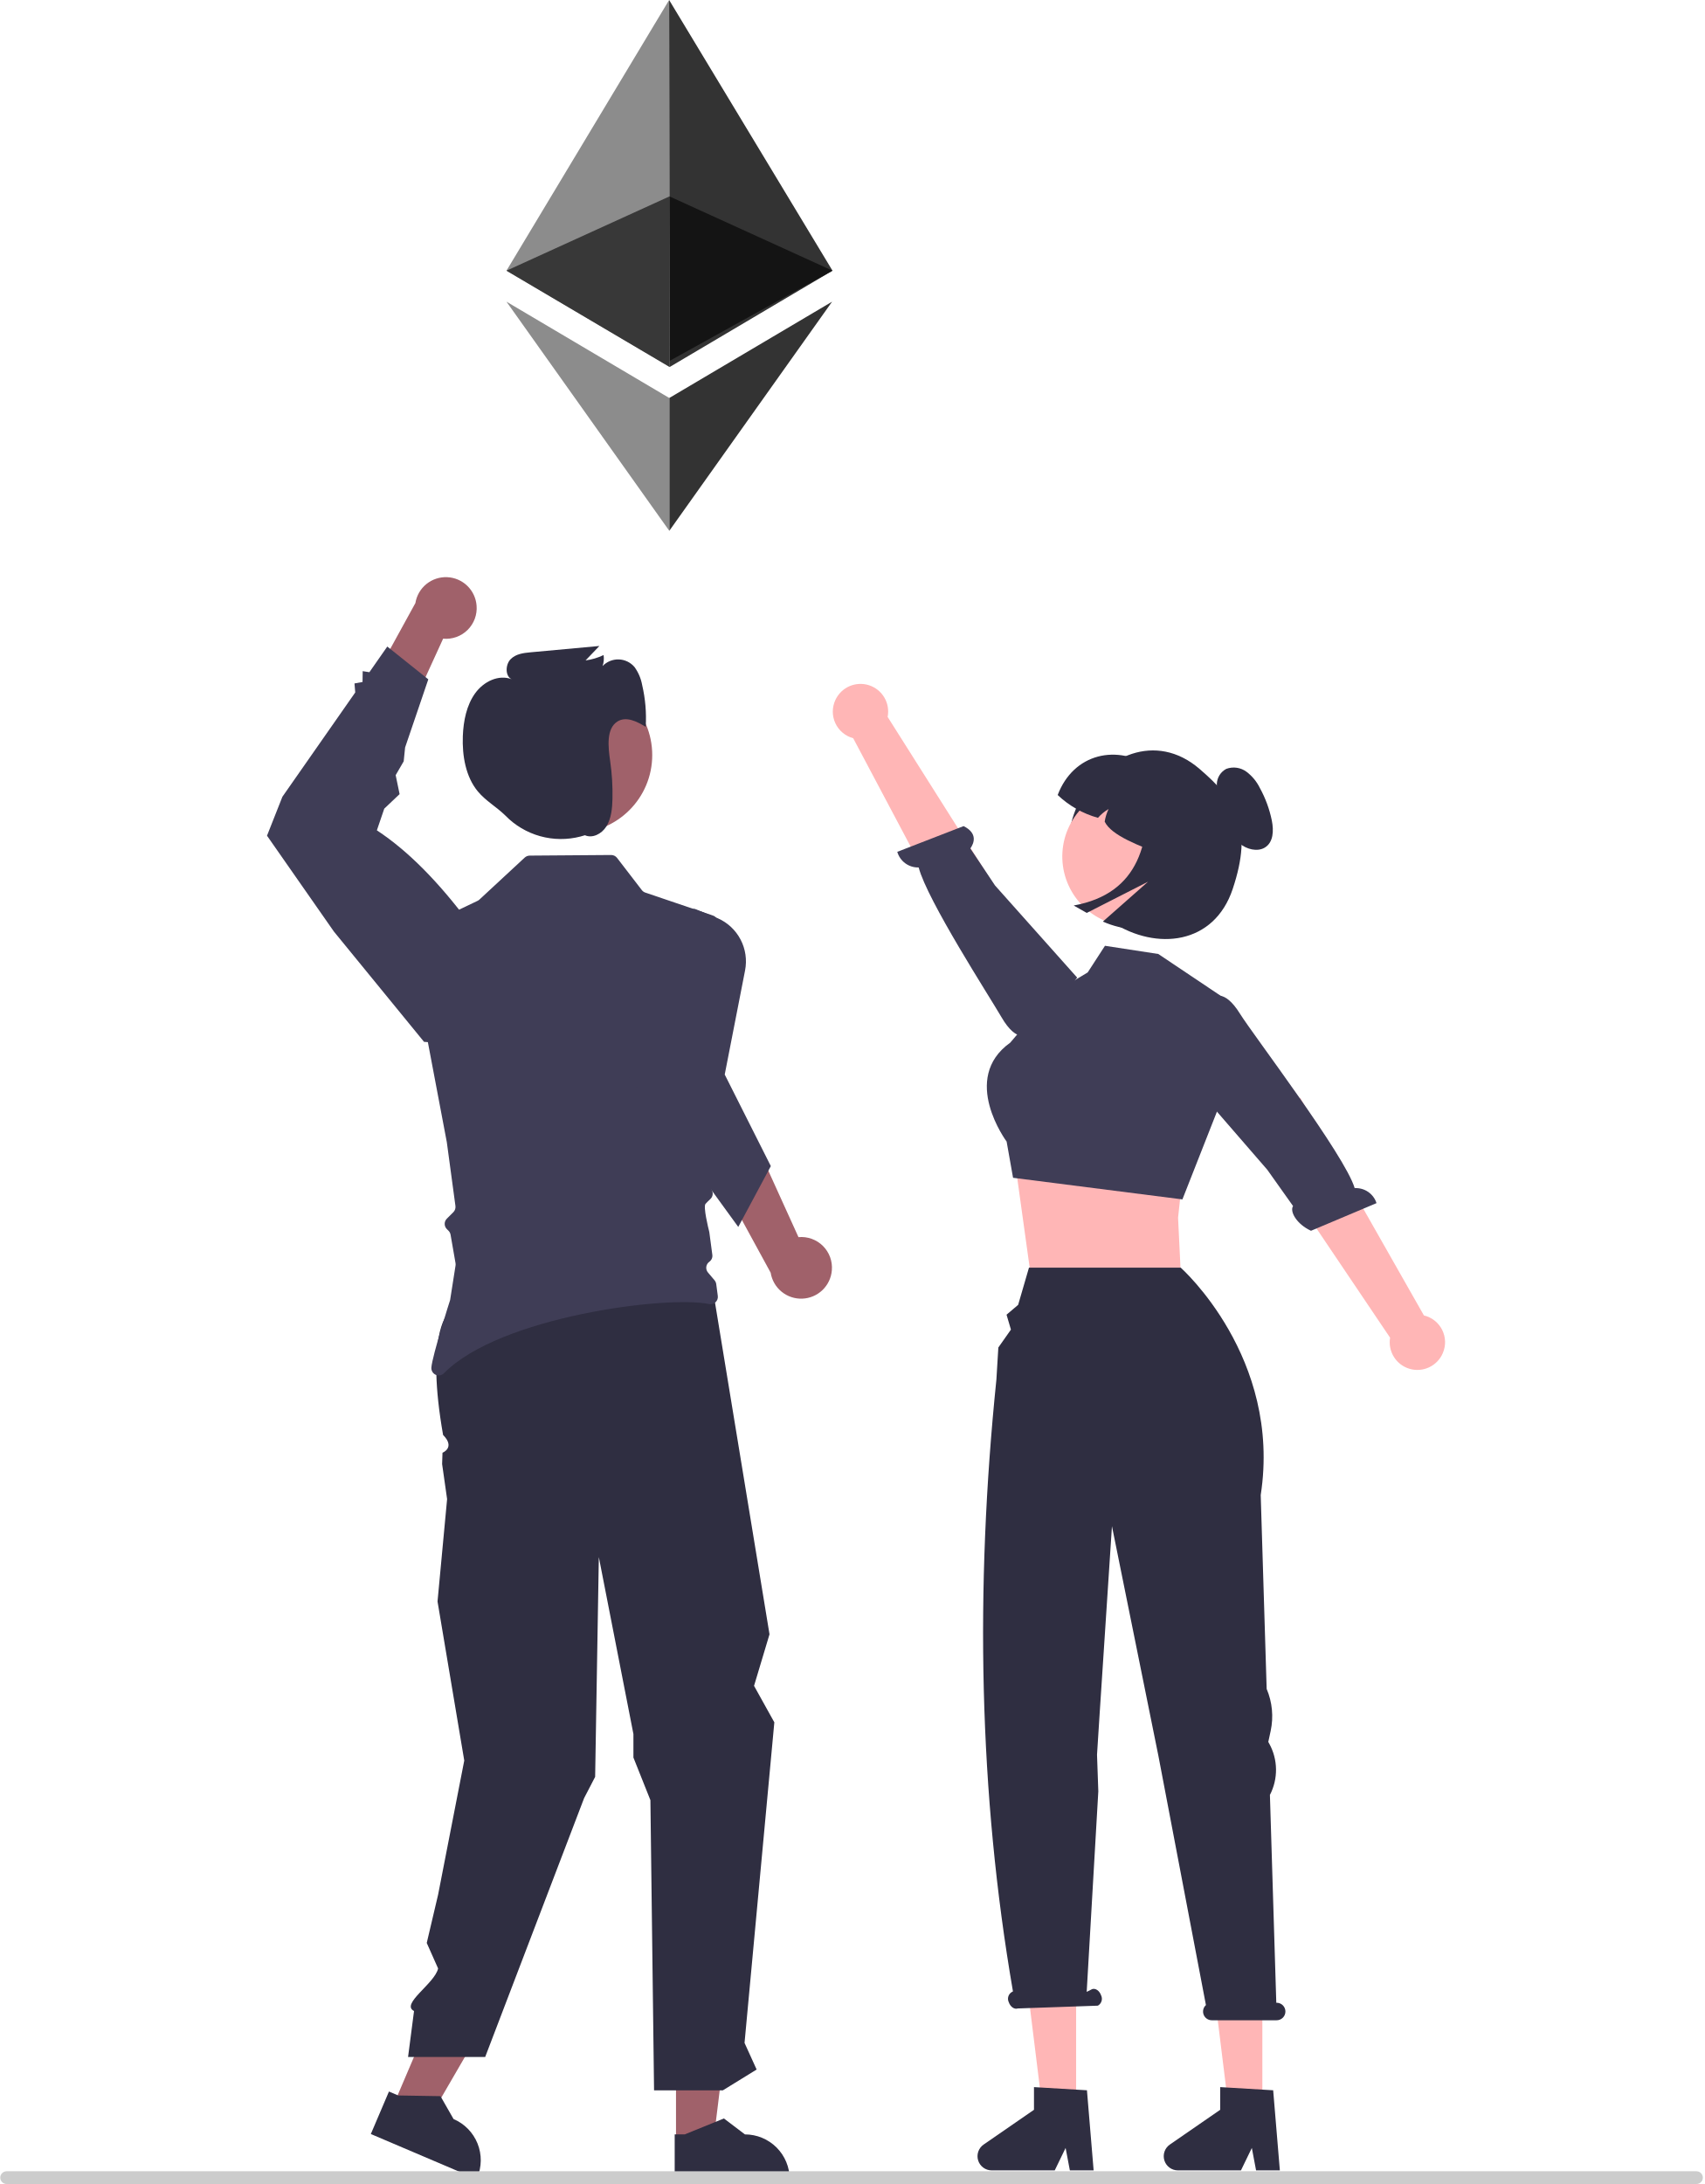
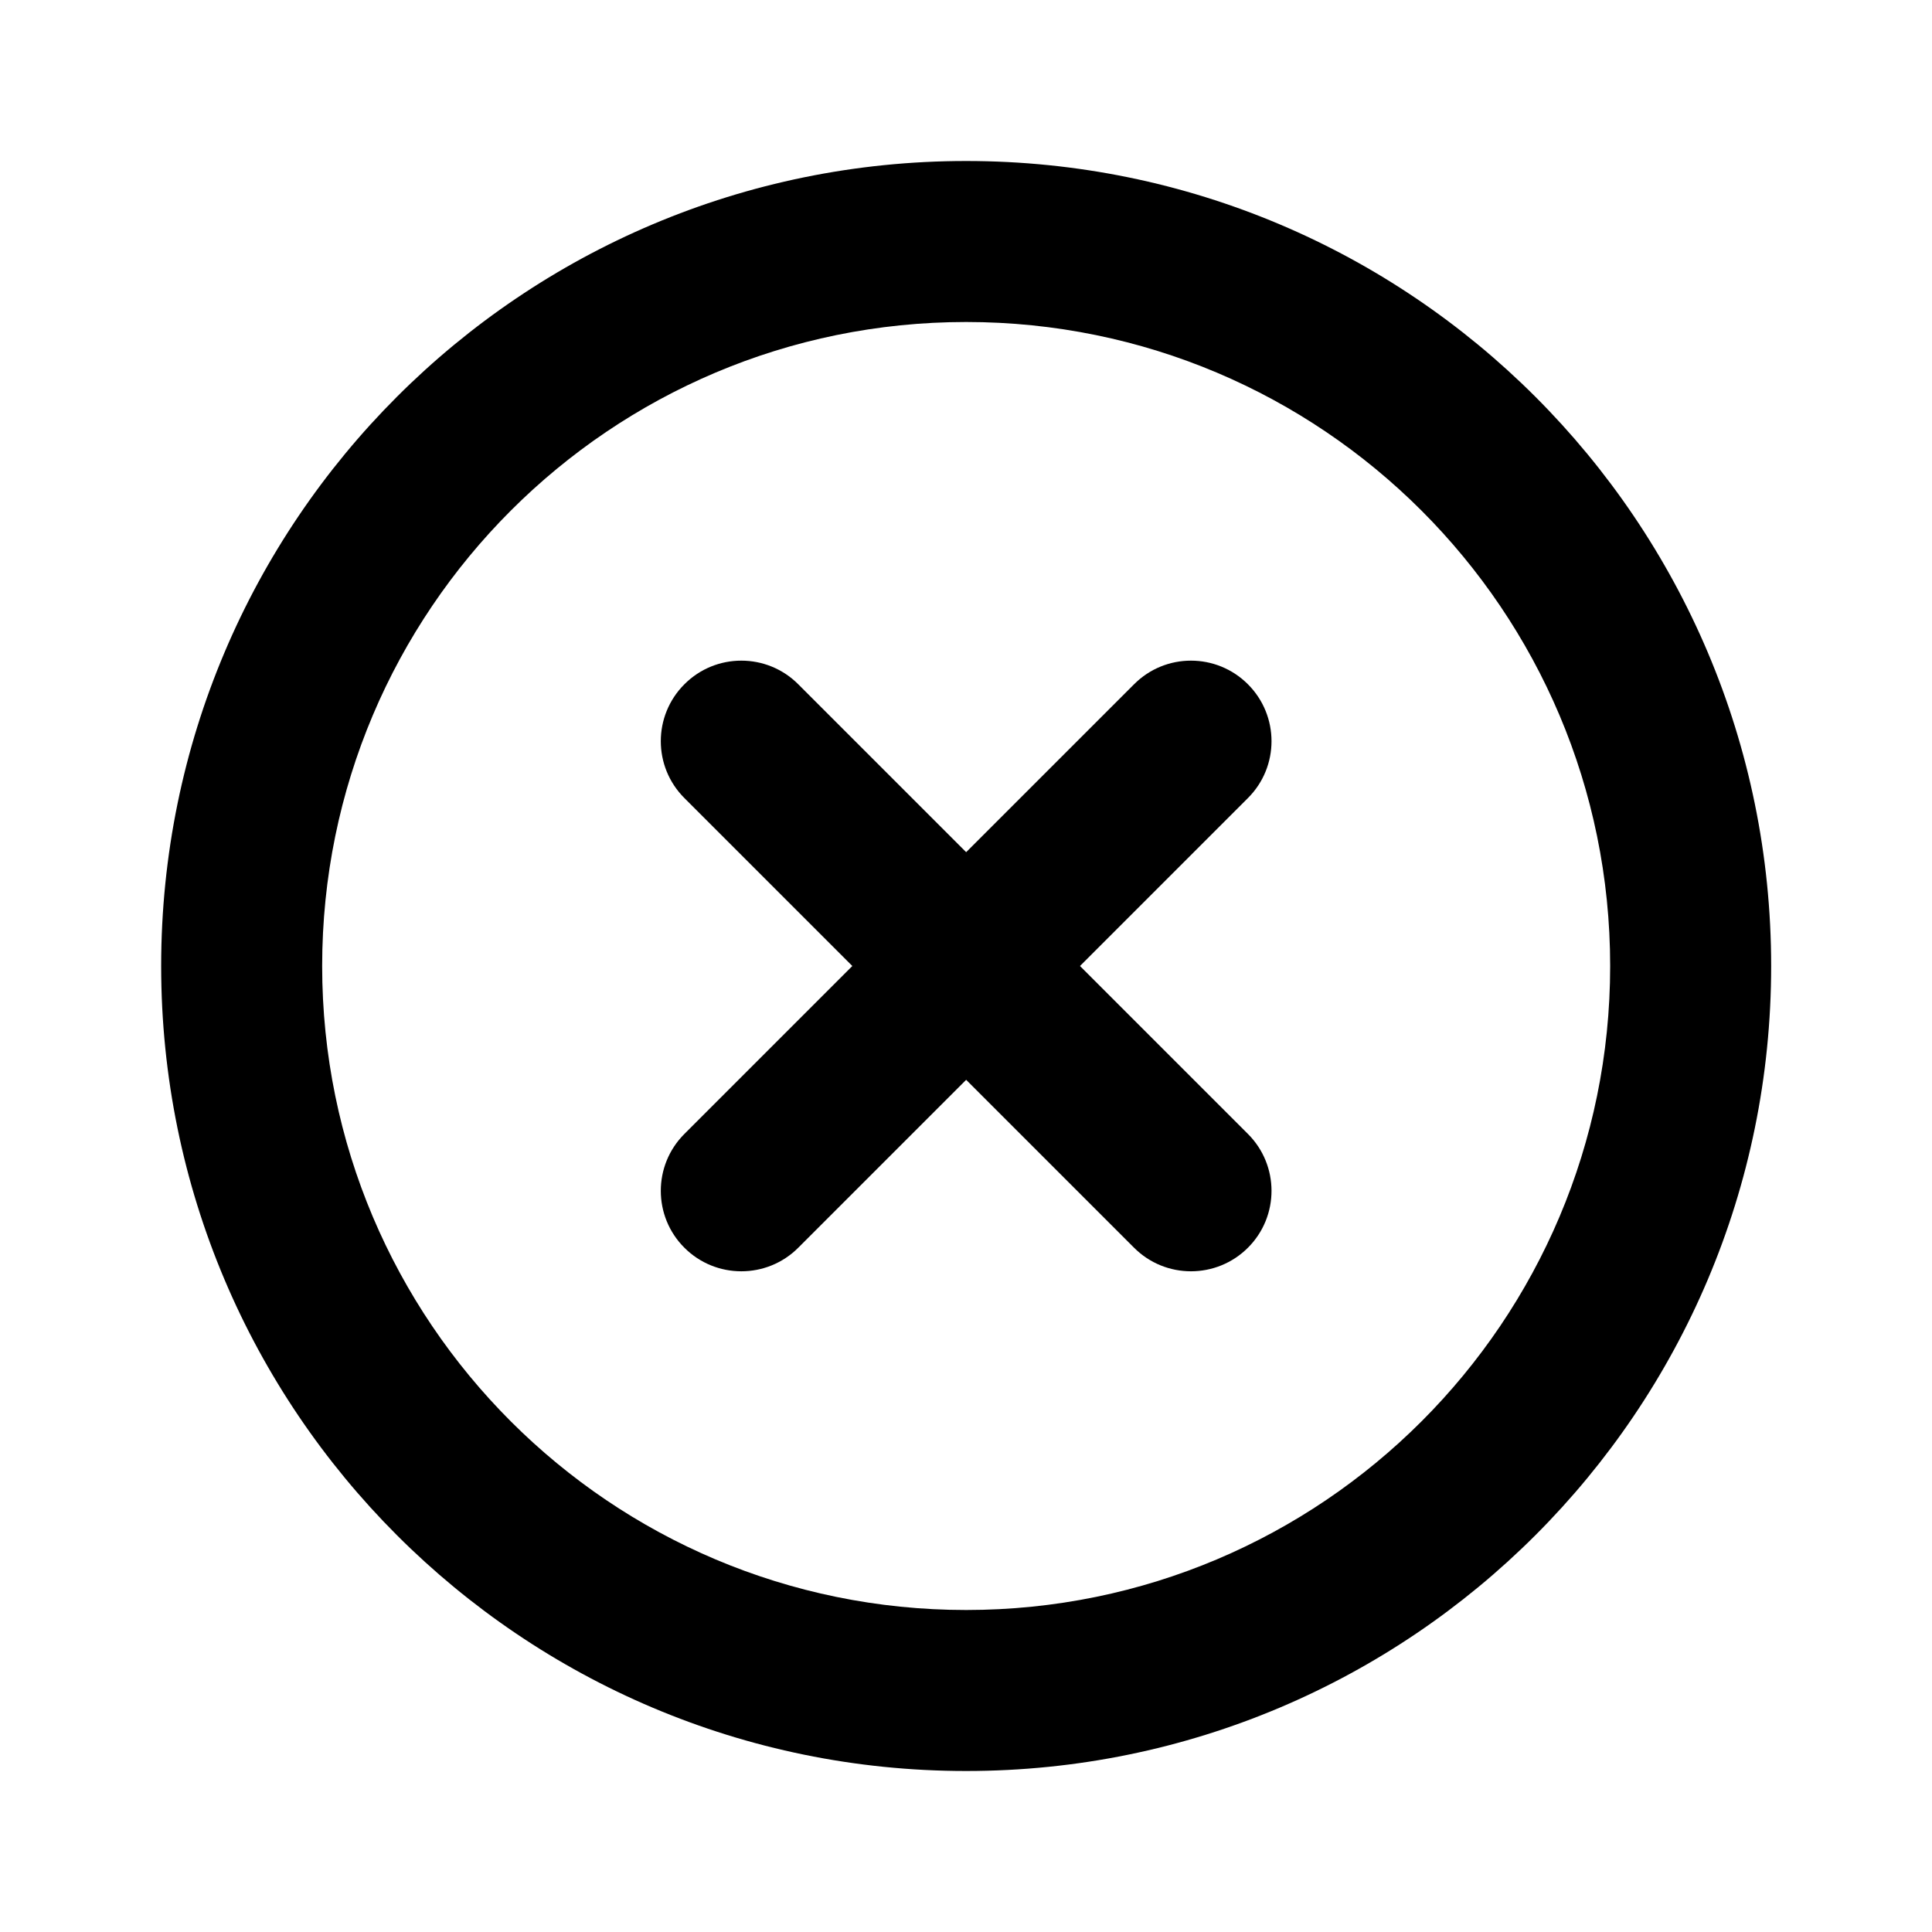
- <svg xmlns="http://www.w3.org/2000/svg" width="555" height="711" viewBox="0 0 555 711" fill="none">
-   <path d="M127.555 686.604L138.755 691.374L162.495 650.472L145.964 643.432L127.555 686.604Z" fill="#A0616A" />
-   <path d="M220.108 697.197L232.282 697.196L238.075 650.266L220.105 650.267L220.108 697.197Z" fill="#A0616A" />
-   <path d="M219.68 709.888L257.118 709.886V709.413C257.118 705.551 255.583 701.847 252.85 699.116C250.117 696.385 246.411 694.851 242.546 694.851L235.707 689.666L222.948 694.852H219.68V709.888Z" fill="#2F2E41" />
-   <path d="M120.744 694.729L155.185 709.396L155.371 708.961C156.886 705.408 156.927 701.399 155.484 697.816C154.042 694.233 151.234 691.369 147.679 689.855H147.678L143.421 682.406L129.649 682.177L126.643 680.896L120.744 694.729Z" fill="#2F2E41" />
-   <path d="M232.05 419.451L250.552 532.045L245.517 548.823L252.124 560.706L242.421 665.065L246.36 673.732L235.355 680.514H212.961L211.773 586.037L206.241 572.166V564.521L194.98 506.911L193.779 578.455L190.184 585.385L157.978 669.64H132.867L134.809 654.688C130.31 652.412 141.564 645.759 142.645 640.837L138.948 632.523L142.645 616.818L151.162 573.144L142.46 521.358L145.577 488.027L143.954 476.625L144.077 472.937C144.077 472.937 148.369 471.282 144.27 467.151C138.596 435.003 145.577 428.026 145.577 428.026L173.517 411.684L232.05 419.451Z" fill="#2F2E41" />
-   <path d="M186.991 271.171C201.006 271.171 212.367 259.817 212.367 245.811C212.367 231.805 201.006 220.451 186.991 220.451C172.976 220.451 161.615 231.805 161.615 245.811C161.615 259.817 172.976 271.171 186.991 271.171Z" fill="#A0616A" />
-   <path d="M155.178 197.165C155.297 198.619 155.097 200.081 154.589 201.449C154.082 202.817 153.281 204.058 152.243 205.083C151.204 206.108 149.953 206.893 148.578 207.383C147.203 207.873 145.737 208.055 144.283 207.918L129.539 240.176L119.754 224.555L135.256 196.317C135.649 193.892 136.919 191.696 138.824 190.144C140.729 188.593 143.138 187.793 145.593 187.898C148.049 188.002 150.381 189.003 152.148 190.711C153.914 192.419 154.992 194.715 155.178 197.165Z" fill="#A0616A" />
-   <path d="M233.713 421.876C233.766 422.256 233.726 422.643 233.597 423.005C233.467 423.366 233.253 423.691 232.971 423.952C232.689 424.213 232.348 424.401 231.978 424.502C231.607 424.603 231.218 424.613 230.842 424.531C217.556 421.662 162.729 428.548 144.569 447.043C144.225 447.397 143.781 447.637 143.296 447.729C142.812 447.821 142.311 447.762 141.861 447.559C141.411 447.356 141.035 447.02 140.784 446.596C140.532 446.171 140.418 445.68 140.456 445.189C140.777 441.212 146.559 423.224 146.559 423.224L148.321 412.014C148.361 411.753 148.361 411.488 148.321 411.227L146.705 401.952C146.618 401.468 146.385 401.021 146.038 400.671L145.49 400.124C145.041 399.674 144.789 399.065 144.789 398.43C144.789 397.794 145.041 397.185 145.49 396.735L147.613 394.626C147.871 394.363 148.066 394.045 148.183 393.696C148.301 393.348 148.339 392.977 148.294 392.611L145.477 371.794C145.464 371.754 145.464 371.7 145.45 371.66L133.005 305.979C132.909 305.46 132.986 304.924 133.225 304.454C133.464 303.983 133.851 303.605 134.327 303.377L155.478 293.275C155.698 293.173 155.901 293.038 156.079 292.875L170.848 279.183C171.287 278.784 171.856 278.557 172.45 278.543L198.996 278.342C199.364 278.342 199.728 278.426 200.059 278.588C200.39 278.75 200.679 278.986 200.905 279.277L208.984 289.779C209.271 290.15 209.661 290.428 210.105 290.579L215.58 292.434L231.39 297.799L232.124 298.052C232.578 298.209 232.974 298.499 233.26 298.885C233.546 299.271 233.709 299.734 233.727 300.214C233.738 300.285 233.742 300.356 233.74 300.427L229.787 382.176C229.776 382.536 229.839 382.895 229.974 383.23L231.871 387.647C232.06 388.095 232.108 388.59 232.011 389.066C231.913 389.543 231.673 389.978 231.323 390.316C230.762 390.85 230.121 391.464 229.721 391.917C228.906 392.811 230.642 399.897 230.909 400.925C230.933 401.012 230.951 401.102 230.963 401.192L231.937 408.518C231.994 408.948 231.932 409.386 231.758 409.783C231.583 410.181 231.304 410.523 230.949 410.773C230.679 410.965 230.452 411.212 230.283 411.497C230.114 411.781 230.006 412.098 229.965 412.427C229.925 412.756 229.954 413.09 230.05 413.407C230.145 413.724 230.306 414.018 230.522 414.269L232.658 416.791C232.95 417.148 233.139 417.577 233.206 418.032L233.713 421.876Z" fill="#3F3D56" />
-   <path d="M180.5 269.931C180.392 269.692 180.284 269.453 180.176 269.213C180.217 269.214 180.258 269.22 180.3 269.221L180.5 269.931Z" fill="#2F2E41" />
-   <path d="M270.852 413.532C270.975 412.078 270.778 410.615 270.274 409.246C269.771 407.877 268.973 406.634 267.937 405.606C266.901 404.578 265.652 403.79 264.278 403.297C262.904 402.804 261.438 402.617 259.985 402.751L245.323 370.455L235.498 386.051L250.927 414.329C251.314 416.754 252.578 418.954 254.48 420.51C256.381 422.067 258.787 422.872 261.243 422.774C263.699 422.676 266.034 421.681 267.805 419.978C269.575 418.274 270.66 415.981 270.852 413.532Z" fill="#A0616A" />
-   <path d="M250.981 379.626L250.167 381.147L241.581 397.187L240.379 399.429L231.993 387.886L204.473 350.015L208.385 326.261L215.582 296.503L226.251 295.889L233.729 298.945C236.914 300.351 239.527 302.797 241.138 305.882C242.749 308.967 243.263 312.508 242.595 315.923L235.972 349.814L250.981 379.626Z" fill="#3F3D56" />
-   <path d="M209.084 222.993C208.704 220.887 207.856 218.892 206.6 217.158C205.968 216.407 205.184 215.797 204.3 215.369C203.415 214.942 202.451 214.705 201.469 214.675C200.487 214.645 199.51 214.823 198.601 215.196C197.693 215.57 196.873 216.13 196.196 216.842C196.593 215.689 196.709 214.458 196.533 213.252C194.68 214.14 192.697 214.73 190.659 214.998L195.162 210.299L172.747 212.357C170.434 212.57 167.932 212.871 166.233 214.627C164.534 216.383 164.44 220.132 166.587 221.112C162.356 219.519 157.498 221.83 154.706 225.703C151.915 229.575 150.887 234.683 150.698 239.639C150.454 246.065 151.652 252.906 155.577 257.636C158.143 260.73 161.643 262.659 164.483 265.442L164.568 265.526C167.678 268.714 171.578 271.023 175.87 272.218C180.163 273.413 184.695 273.452 189.008 272.33C189.492 272.197 189.973 272.049 190.456 271.911C192.872 273.003 195.88 271.511 197.405 269.083C199.031 266.494 199.352 263.182 199.421 260.027C199.511 255.9 199.256 251.774 198.66 247.69C197.988 243.091 197.382 237.201 201.027 234.891C203.864 233.093 207.39 234.868 210.246 236.628C210.521 232.051 210.129 227.458 209.084 222.993Z" fill="#2F2E41" />
-   <path d="M154.973 340.392L138.065 339.172L108.719 303.266L86.936 272.062L91.951 259.378L115.666 225.426L115.42 222.494L118.044 222.021L118.091 218.49L120.269 218.836L126.102 210.484L139.455 221.159L131.904 243.329L131.444 247.848L128.831 252.349L130.108 258.524L125.115 263.259L122.71 270.318C133.083 277.135 142.92 287.334 152.51 300.099L154.973 340.392Z" fill="#3F3D56" />
-   <path d="M385.413 379.443L383.58 396.43L384.659 418.707L335.285 412.845L330.645 379.443L336.556 379.5L385.413 379.443Z" fill="#FFB6B6" />
-   <path d="M342.422 323.609L354.154 316.574L359.779 307.898L377.138 310.567L398.358 324.783L398.15 357.024L384.993 390.465L329.852 383.43L327.756 371.634C327.756 371.634 312.504 351.162 328.93 339.437L342.422 323.609Z" fill="#3F3D56" />
-   <path d="M272.006 227.872C271.45 229.057 271.16 230.349 271.158 231.658C271.156 232.966 271.441 234.259 271.993 235.446C272.545 236.632 273.35 237.683 274.353 238.525C275.355 239.367 276.53 239.979 277.794 240.318L315.993 312.346L331.411 300.454L289.015 233.392C289.444 231.231 289.065 228.988 287.949 227.088C286.834 225.188 285.06 223.762 282.963 223.082C280.867 222.402 278.593 222.514 276.574 223.396C274.554 224.279 272.929 225.872 272.006 227.872Z" fill="#FFB6B6" />
-   <path d="M334.665 336.685C334.665 336.685 331.125 339.823 326.091 331.16C322.061 324.224 301.963 293.169 299.118 282.403C297.557 282.447 296.025 281.971 294.765 281.05C293.505 280.128 292.587 278.814 292.156 277.313L313.745 268.939C318.438 271.284 317.135 274.535 315.945 276.216L323.985 288.268L350.729 318.262L337.264 334.463L334.665 336.685Z" fill="#3F3D56" />
-   <path d="M411.023 687.876H400.228L395.09 646.266H411.023V687.876Z" fill="#FFB6B6" />
-   <path d="M416.72 706.566H408.978L407.597 699.262L404.058 706.566H383.526C382.542 706.566 381.583 706.252 380.79 705.669C379.998 705.086 379.412 704.266 379.119 703.327C378.826 702.388 378.842 701.38 379.162 700.45C379.483 699.52 380.093 698.717 380.903 698.158L397.299 686.842V679.457L414.545 680.486L416.72 706.566Z" fill="#2F2E41" />
-   <path d="M350.386 687.876H339.591L334.453 646.266H350.386V687.876Z" fill="#FFB6B6" />
-   <path d="M356.085 706.566H348.344L346.962 699.262L343.423 706.566H322.891C321.907 706.566 320.948 706.252 320.156 705.669C319.363 705.086 318.777 704.266 318.485 703.327C318.192 702.388 318.207 701.38 318.528 700.45C318.849 699.52 319.459 698.717 320.268 698.158L336.665 686.842V679.457L353.91 680.486L356.085 706.566Z" fill="#2F2E41" />
-   <path d="M415.678 651.994H415.561L413.485 584.337C414.829 581.747 415.51 578.865 415.47 575.949C415.429 573.032 414.668 570.17 413.253 567.619L412.956 567.081L413.726 563.511C414.716 558.924 414.262 554.144 412.426 549.825L410.489 486.714C417.408 441.9 384.434 412.674 384.434 412.674H335.037L331.507 424.795L327.731 428.001L329.16 432.851L325.061 438.676L324.432 449.087C317.421 517.347 318.693 583.865 329.818 648.309L329.515 648.462C328.94 648.783 328.51 649.313 328.315 649.941C328.12 650.57 328.175 651.25 328.469 651.839C328.983 653.328 330.285 654.229 331.377 653.852L357.464 652.945C358.039 652.625 358.469 652.095 358.664 651.466C358.859 650.838 358.804 650.158 358.51 649.568C357.996 648.08 356.694 647.179 355.602 647.556L353.828 648.452L357.611 583.166L357.191 571.241L358.056 557.712L362.055 496.86L377.19 571.691L392.651 652.747C392.224 653.133 391.925 653.639 391.792 654.198C391.66 654.758 391.7 655.344 391.908 655.88C392.115 656.416 392.481 656.877 392.956 657.201C393.431 657.525 393.993 657.698 394.569 657.696H415.678C416.435 657.696 417.161 657.396 417.696 656.861C418.231 656.326 418.531 655.601 418.531 654.845C418.531 654.089 418.231 653.364 417.696 652.829C417.161 652.294 416.435 651.994 415.678 651.994Z" fill="#2F2E41" />
-   <path d="M469.777 440.51C470.298 439.31 470.55 438.01 470.514 436.702C470.478 435.394 470.155 434.11 469.569 432.94C468.983 431.77 468.147 430.743 467.12 429.93C466.094 429.118 464.901 428.541 463.627 428.239L423.342 357.355L408.277 369.692L452.614 435.489C452.248 437.662 452.693 439.893 453.863 441.76C455.033 443.626 456.848 444.999 458.964 445.618C461.079 446.237 463.349 446.059 465.342 445.117C467.335 444.176 468.913 442.537 469.777 440.51Z" fill="#FFB6B6" />
-   <path d="M395.001 324.734C395.001 324.734 398.447 321.495 403.732 330.007C407.963 336.822 437.926 376.116 441.085 386.794C442.644 386.705 444.189 387.136 445.475 388.02C446.762 388.905 447.718 390.192 448.192 391.679L426.857 400.679C422.098 398.472 419.881 394.343 421.021 392.628L412.633 380.815L381.182 344.528L392.468 327.031L395.001 324.734Z" fill="#3F3D56" />
-   <path d="M554.443 708.928C554.444 709.201 554.39 709.47 554.286 709.722C554.183 709.973 554.03 710.203 553.837 710.396C553.644 710.588 553.415 710.74 553.163 710.844C552.911 710.948 552.641 711.002 552.369 711.001H2.16C1.61 711.001 1.082 710.783 0.693 710.394C0.304 710.005 0.086 709.478 0.086 708.928C0.086 708.379 0.304 707.85 0.693 707.462C1.082 707.073 1.61 706.855 2.16 706.855H552.369C552.641 706.854 552.911 706.907 553.163 707.011C553.415 707.115 553.644 707.268 553.837 707.461C554.03 707.654 554.183 707.881 554.286 708.133C554.39 708.385 554.444 708.656 554.443 708.928Z" fill="#CCCCCC" />
-   <path d="M351.342 261.108C344.16 275.257 348.852 291.645 362.18 300.263C376.593 309.582 395.307 307.541 401.359 289.432C408.1 269.265 402.562 260.613 390.521 250.277C376.411 238.165 359.103 245.822 351.342 261.108Z" fill="#2F2E41" />
-   <path d="M386.701 292.626C383.044 297.413 377.635 300.554 371.663 301.359C365.69 302.163 359.642 300.566 354.847 296.917C350.053 293.269 346.903 287.867 346.091 281.899C345.278 275.932 346.869 269.886 350.514 265.089L350.712 264.83C354.437 260.171 359.845 257.161 365.771 256.451C371.696 255.741 377.663 257.386 382.385 261.033C387.107 264.68 390.206 270.036 391.012 275.946C391.818 281.855 390.268 287.845 386.695 292.622L386.701 292.626Z" fill="#FFB6B6" />
-   <path d="M344.383 258.818C348.079 262.332 352.584 264.883 357.5 266.245C358.485 265.106 359.654 264.139 360.957 263.383C360.333 264.68 359.905 266.062 359.688 267.485C361.881 272.032 370.836 275.3 379.395 278.644L390.731 258.65L375.726 250.153C363.669 241.822 349.475 245.378 344.383 258.818Z" fill="#2F2E41" />
-   <path d="M399.282 250.302C400.376 249.899 401.554 249.776 402.708 249.945C403.862 250.113 404.956 250.568 405.889 251.267C407.716 252.654 409.193 254.45 410.202 256.509C412.037 259.842 413.356 263.433 414.113 267.161C414.76 270.386 414.65 274.285 411.755 275.968C409.339 277.372 405.885 276.488 403.664 274.614C401.606 272.647 400.045 270.221 399.11 267.533C398.191 264.866 396.827 262.372 395.076 260.159L397.077 261.092C396.444 259.174 396.15 257.16 396.206 255.141C396.251 254.137 396.559 253.161 397.099 252.312C397.639 251.464 398.391 250.771 399.282 250.302Z" fill="#2F2E41" />
-   <path d="M373.329 252.924L389.428 262.04C391.583 263.26 393.477 264.893 395.001 266.845C396.525 268.797 397.649 271.03 398.309 273.416C398.97 275.802 399.154 278.295 398.85 280.752C398.547 283.209 397.762 285.582 396.54 287.737C392.947 294.072 387.12 298.841 380.196 301.112C373.272 303.383 365.75 302.992 359.1 300.016L373.81 287.038L353.854 297.199L349.594 294.787C370.995 290.898 375.124 274.12 373.329 252.924Z" fill="#2F2E41" />
-   <path d="M217.869 0L164.908 88.118L218.049 119.472L217.869 0Z" fill="#8C8C8C" />
-   <path d="M271.062 88.118L217.869 0L218.049 119.472L271.062 88.118Z" fill="#333333" />
-   <path d="M164.908 88.118L217.985 63.941L218.049 119.472L164.908 88.118Z" fill="#383838" />
-   <path d="M271.061 88.118L217.984 63.941L218.099 117.442L271.061 88.118Z" fill="#141414" />
-   <path d="M270.932 98.209L217.92 129.563V172.811L270.932 98.209Z" fill="#333333" />
-   <path d="M164.906 98.209L217.92 129.563V172.811L164.906 98.209Z" fill="#8C8C8C" />
+ <svg xmlns="http://www.w3.org/2000/svg" width="24" height="24" viewBox="0 0 24 24" fill="none">
+   <path d="M8.502 8.5C8.892 8.109 9.526 8.109 9.916 8.5L12.002 10.586L14.088 8.5C14.478 8.109 15.111 8.109 15.502 8.5C15.893 8.891 15.893 9.524 15.502 9.914L13.416 12L15.502 14.086C15.893 14.476 15.893 15.11 15.502 15.5C15.111 15.89 14.478 15.89 14.088 15.5L12.002 13.414L9.916 15.5C9.526 15.89 8.892 15.89 8.502 15.5C8.111 15.11 8.111 14.476 8.502 14.086L10.588 12L8.502 9.914C8.111 9.524 8.111 8.891 8.502 8.5Z" fill="black" />
+   <path fill-rule="evenodd" clip-rule="evenodd" d="M22.002 12C22.002 17.523 17.525 22 12.002 22C6.479 22 2.002 17.523 2.002 12C2.002 6.477 6.479 2 12.002 2C17.525 2 22.002 6.477 22.002 12ZM20.002 12C20.002 16.418 16.42 20 12.002 20C7.584 20 4.002 16.418 4.002 12C4.002 7.582 7.584 4 12.002 4C16.42 4 20.002 7.582 20.002 12Z" fill="black" />
</svg>
